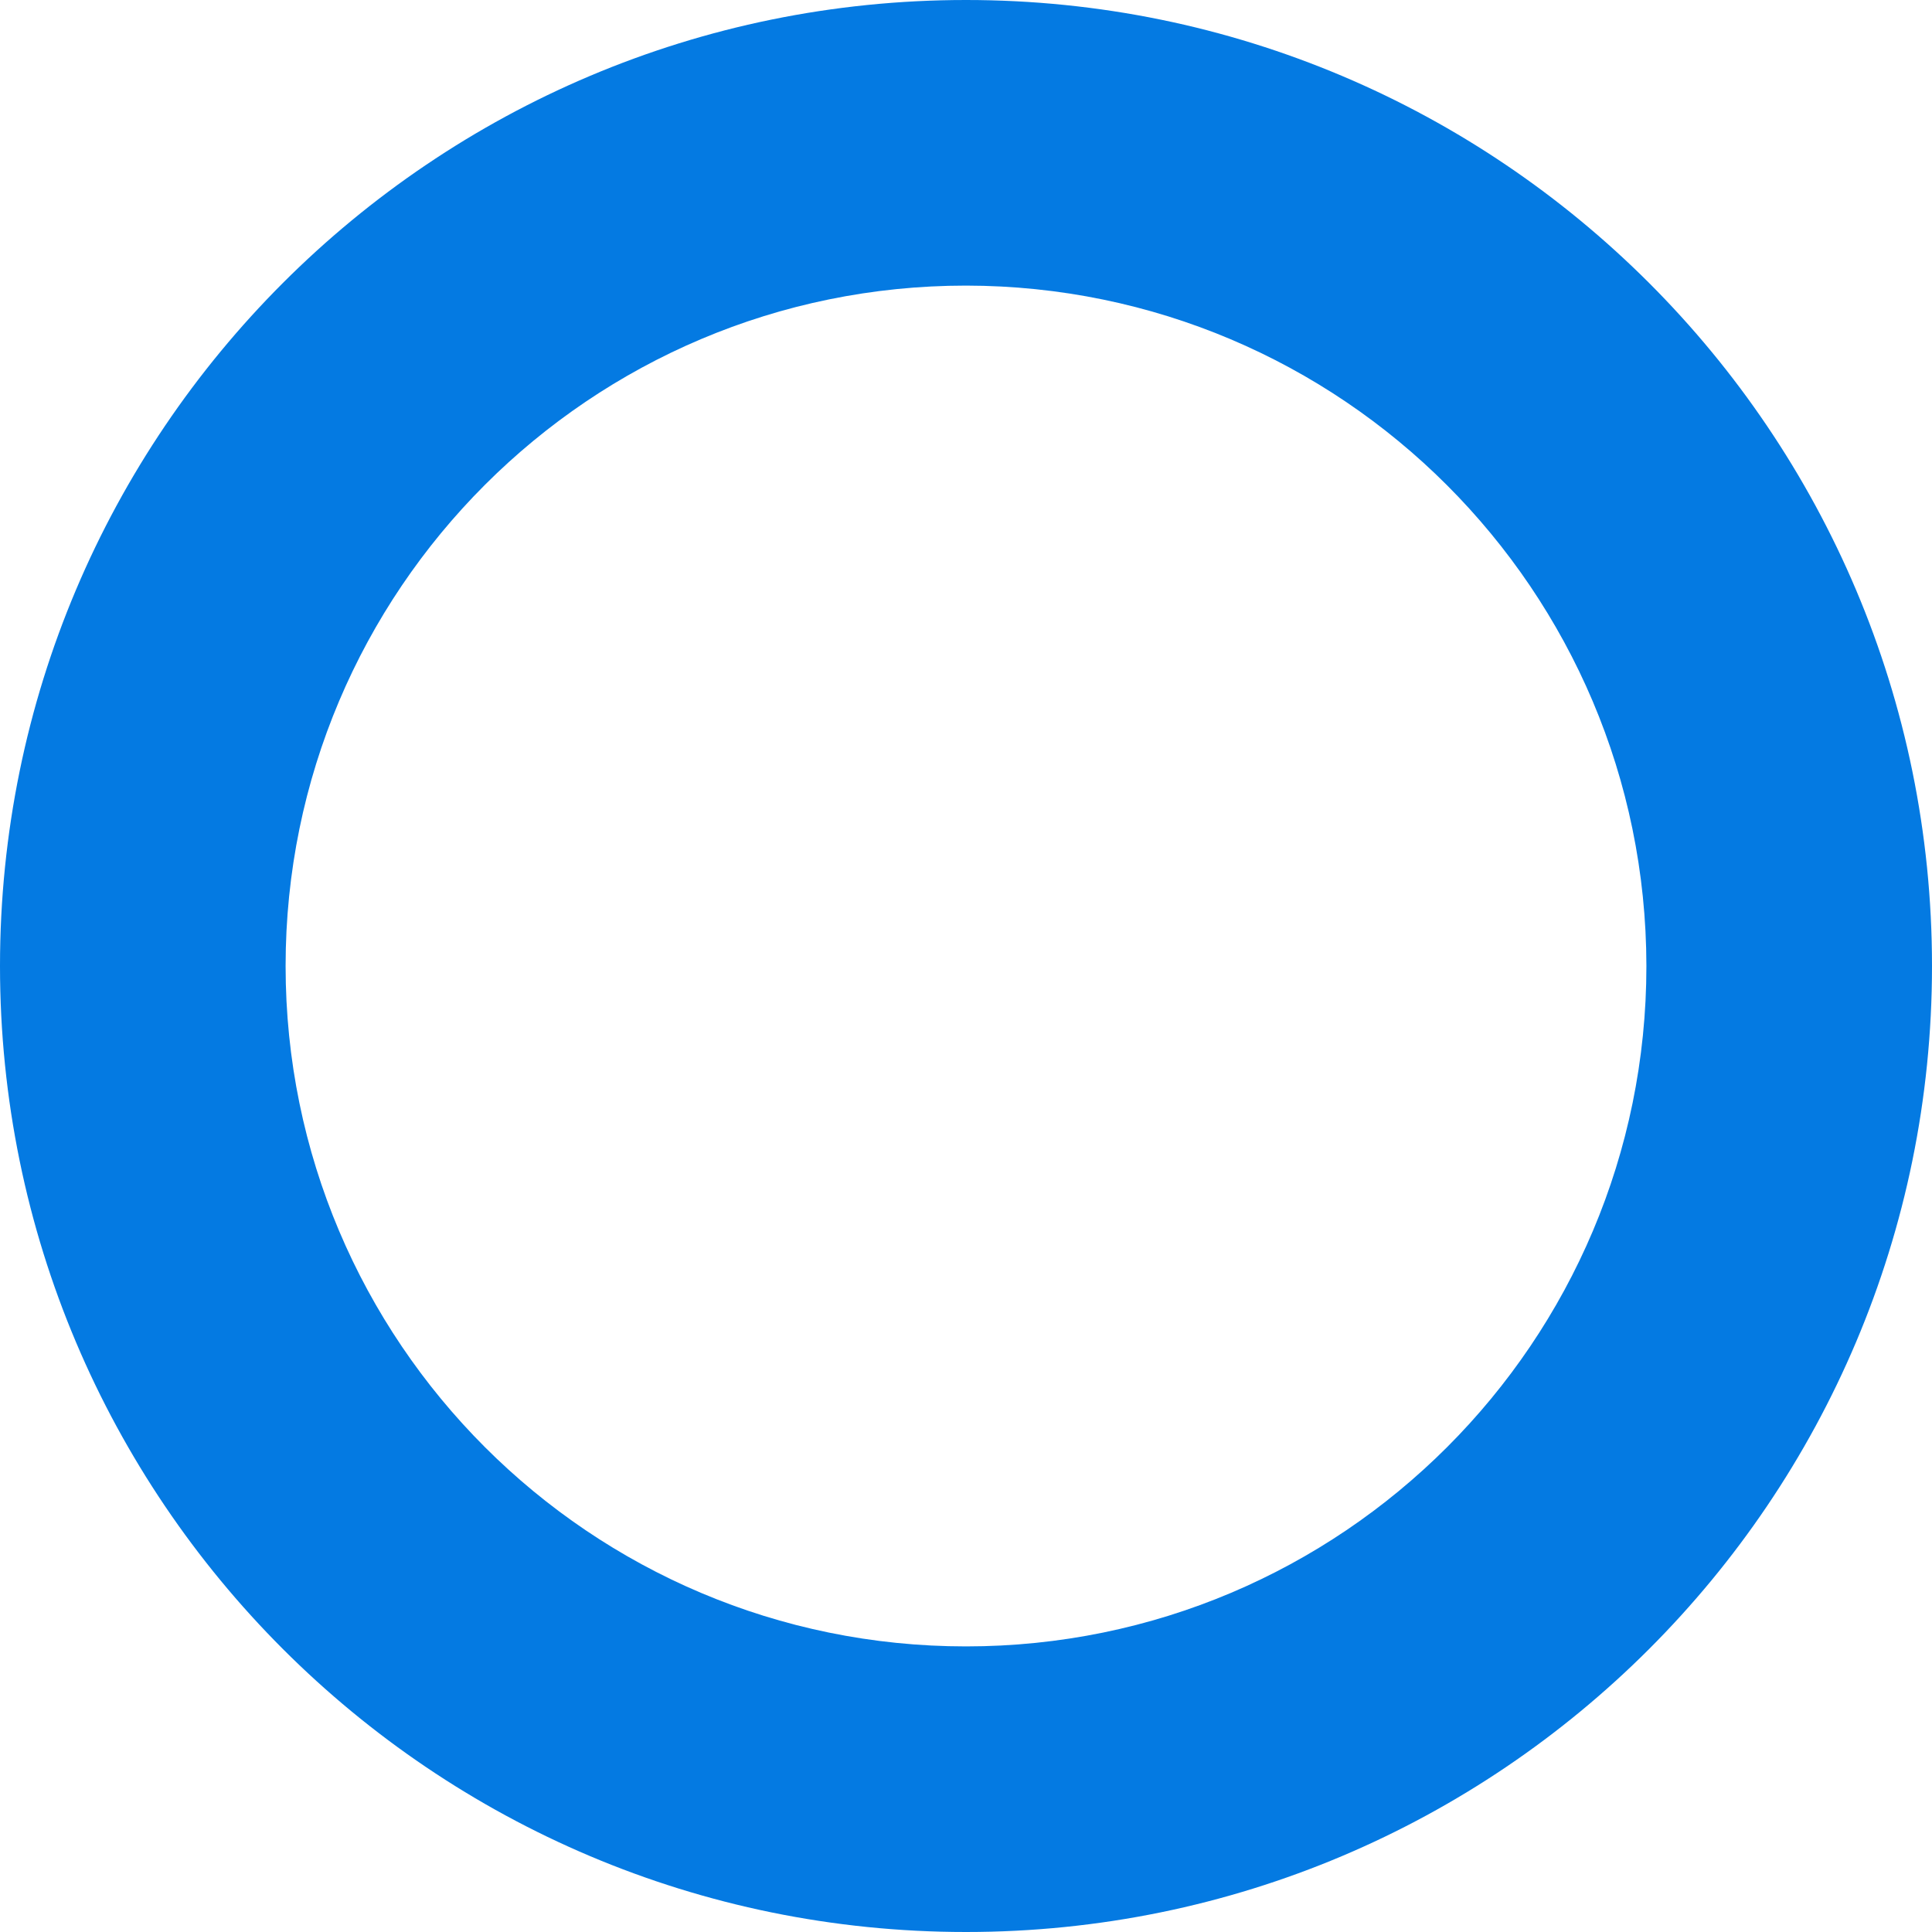
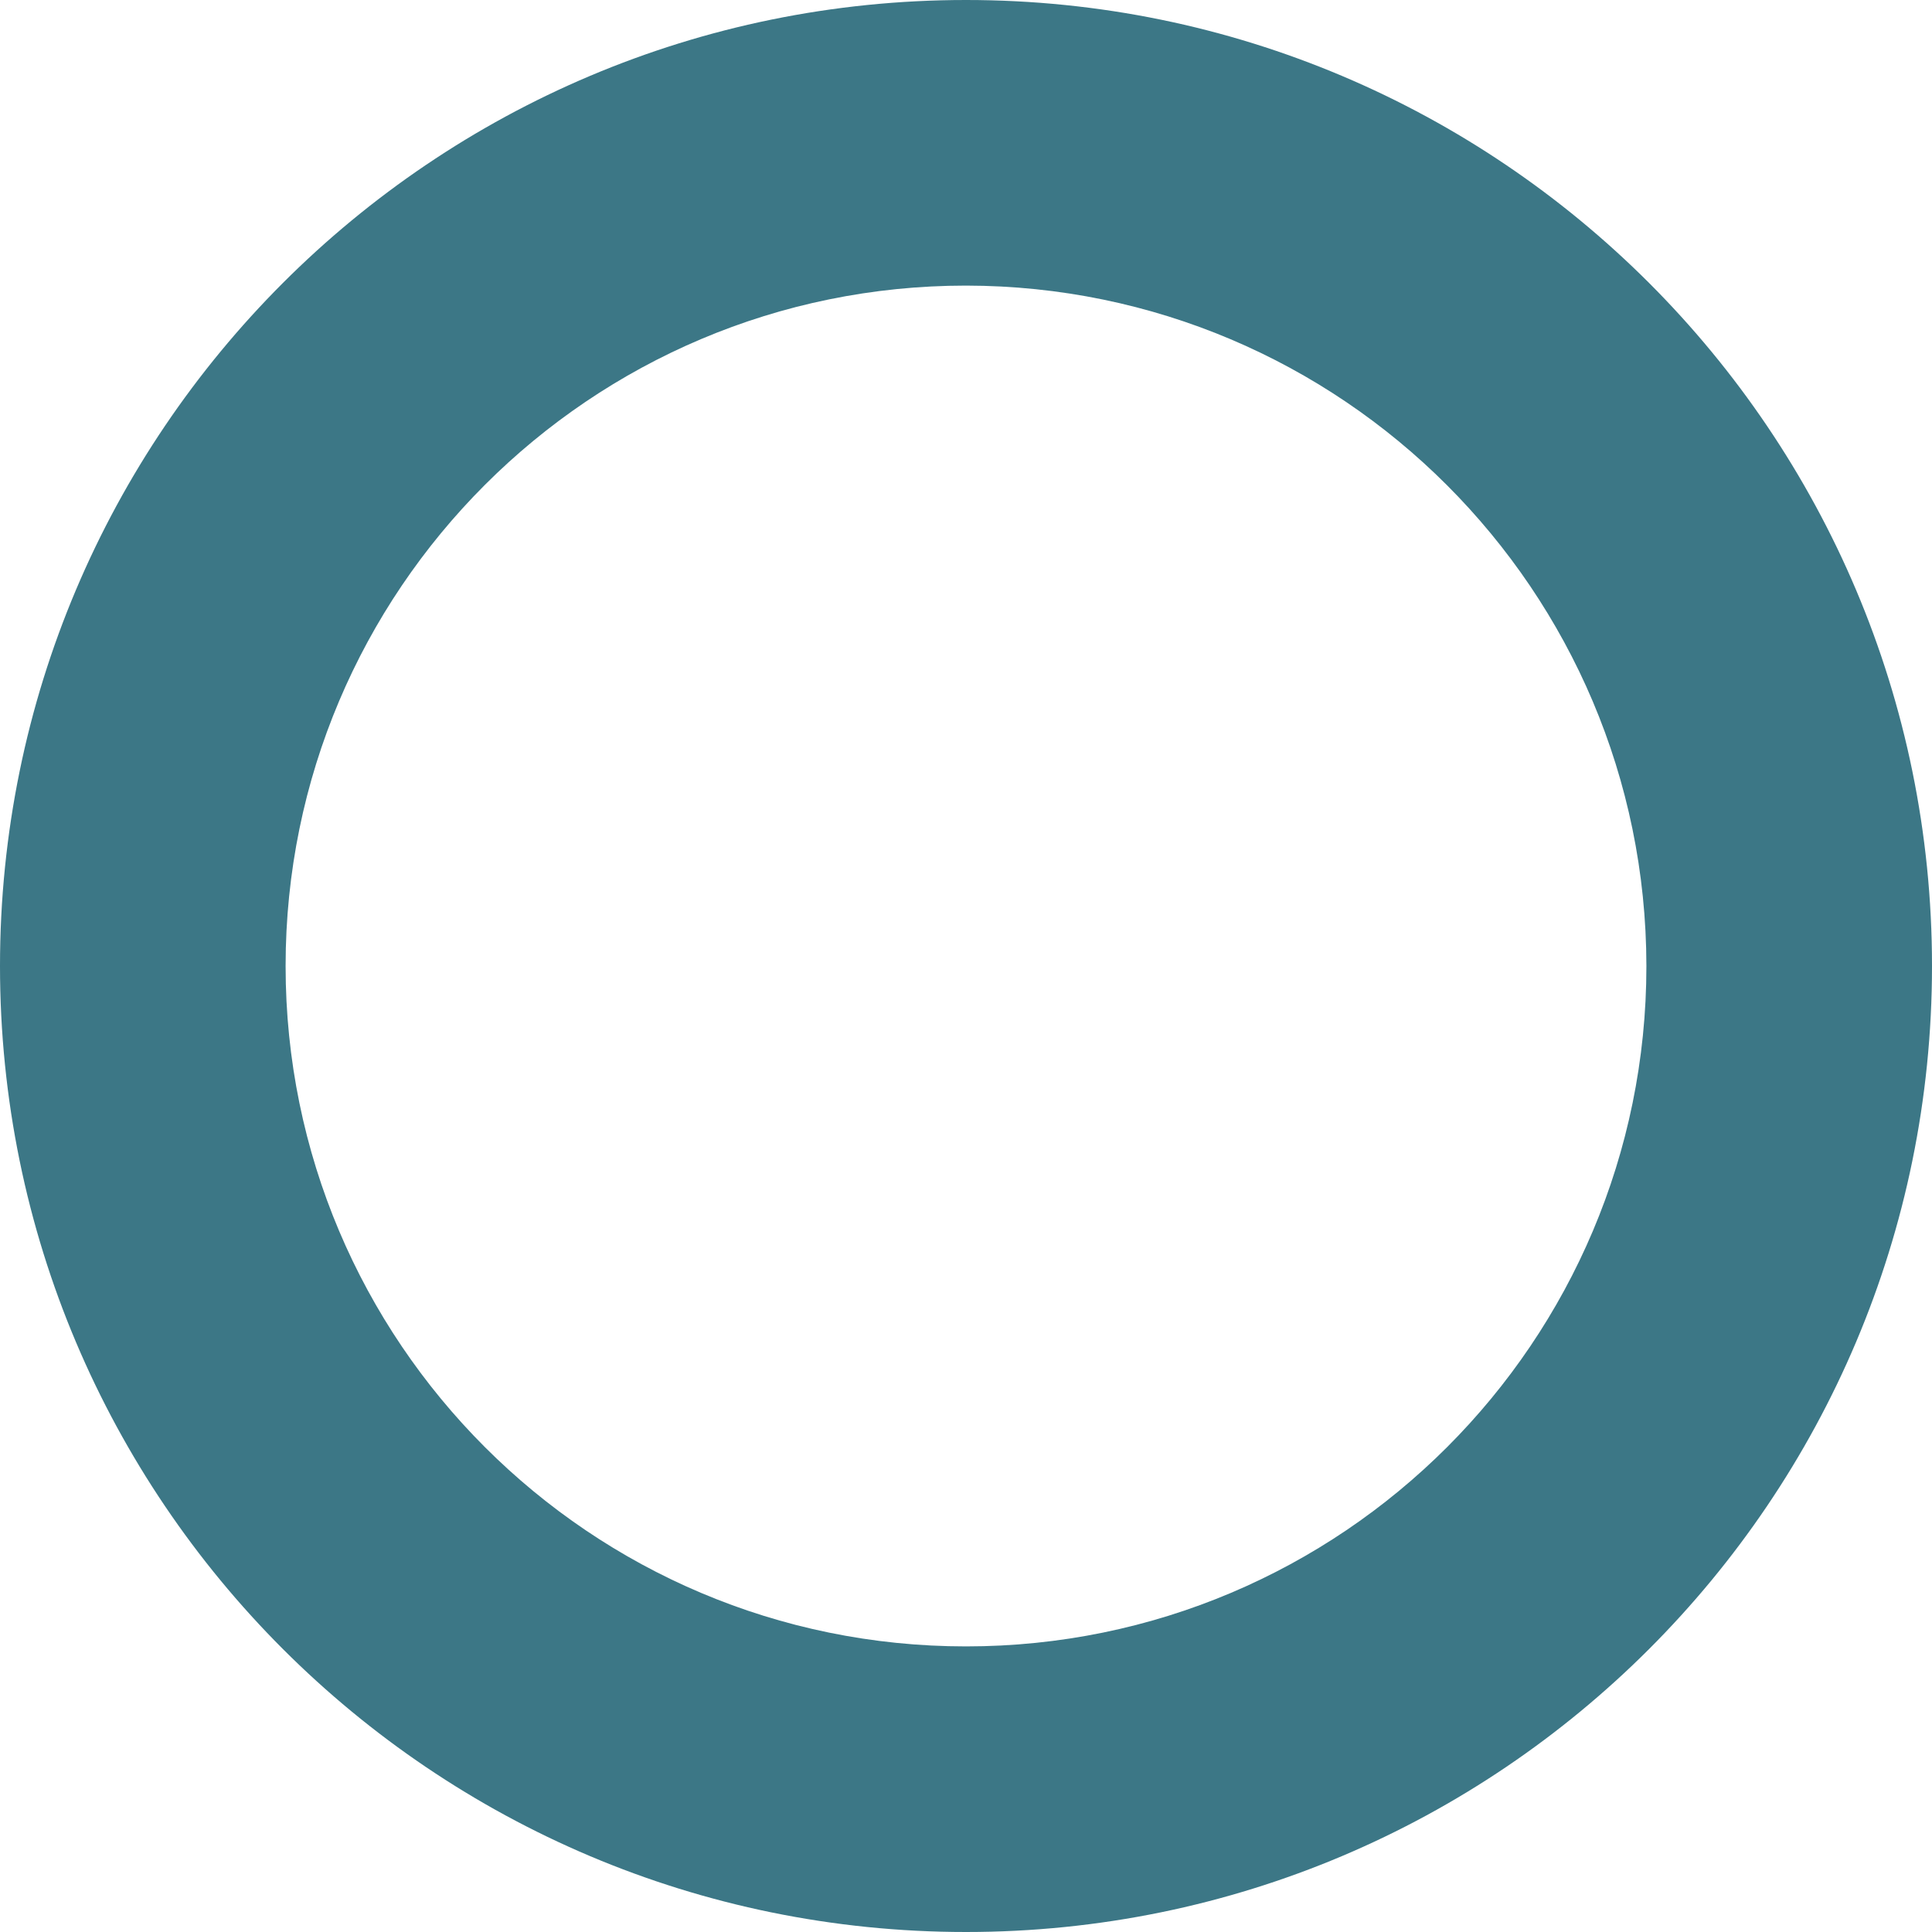
<svg xmlns="http://www.w3.org/2000/svg" width="115" height="115" viewBox="0 0 115 115">
  <g transform="translate(-90 -3542)">
    <circle cx="57.5" cy="57.5" r="57.5" transform="translate(90 3542)" fill="rgba(255,255,255,0)" />
-     <path d="M57.5,17A40.5,40.5,0,1,0,98,57.5,40.546,40.546,0,0,0,57.5,17m0-17A57.5,57.5,0,1,1,0,57.5,57.5,57.5,0,0,1,57.5,0Z" transform="translate(90 3542)" fill="#047ae2" />
+     <path d="M57.5,17A40.5,40.5,0,1,0,98,57.5,40.546,40.546,0,0,0,57.5,17m0-17A57.5,57.5,0,1,1,0,57.5,57.5,57.5,0,0,1,57.5,0Z" transform="translate(90 3542)" fill="#3c7786" />
  </g>
</svg>
